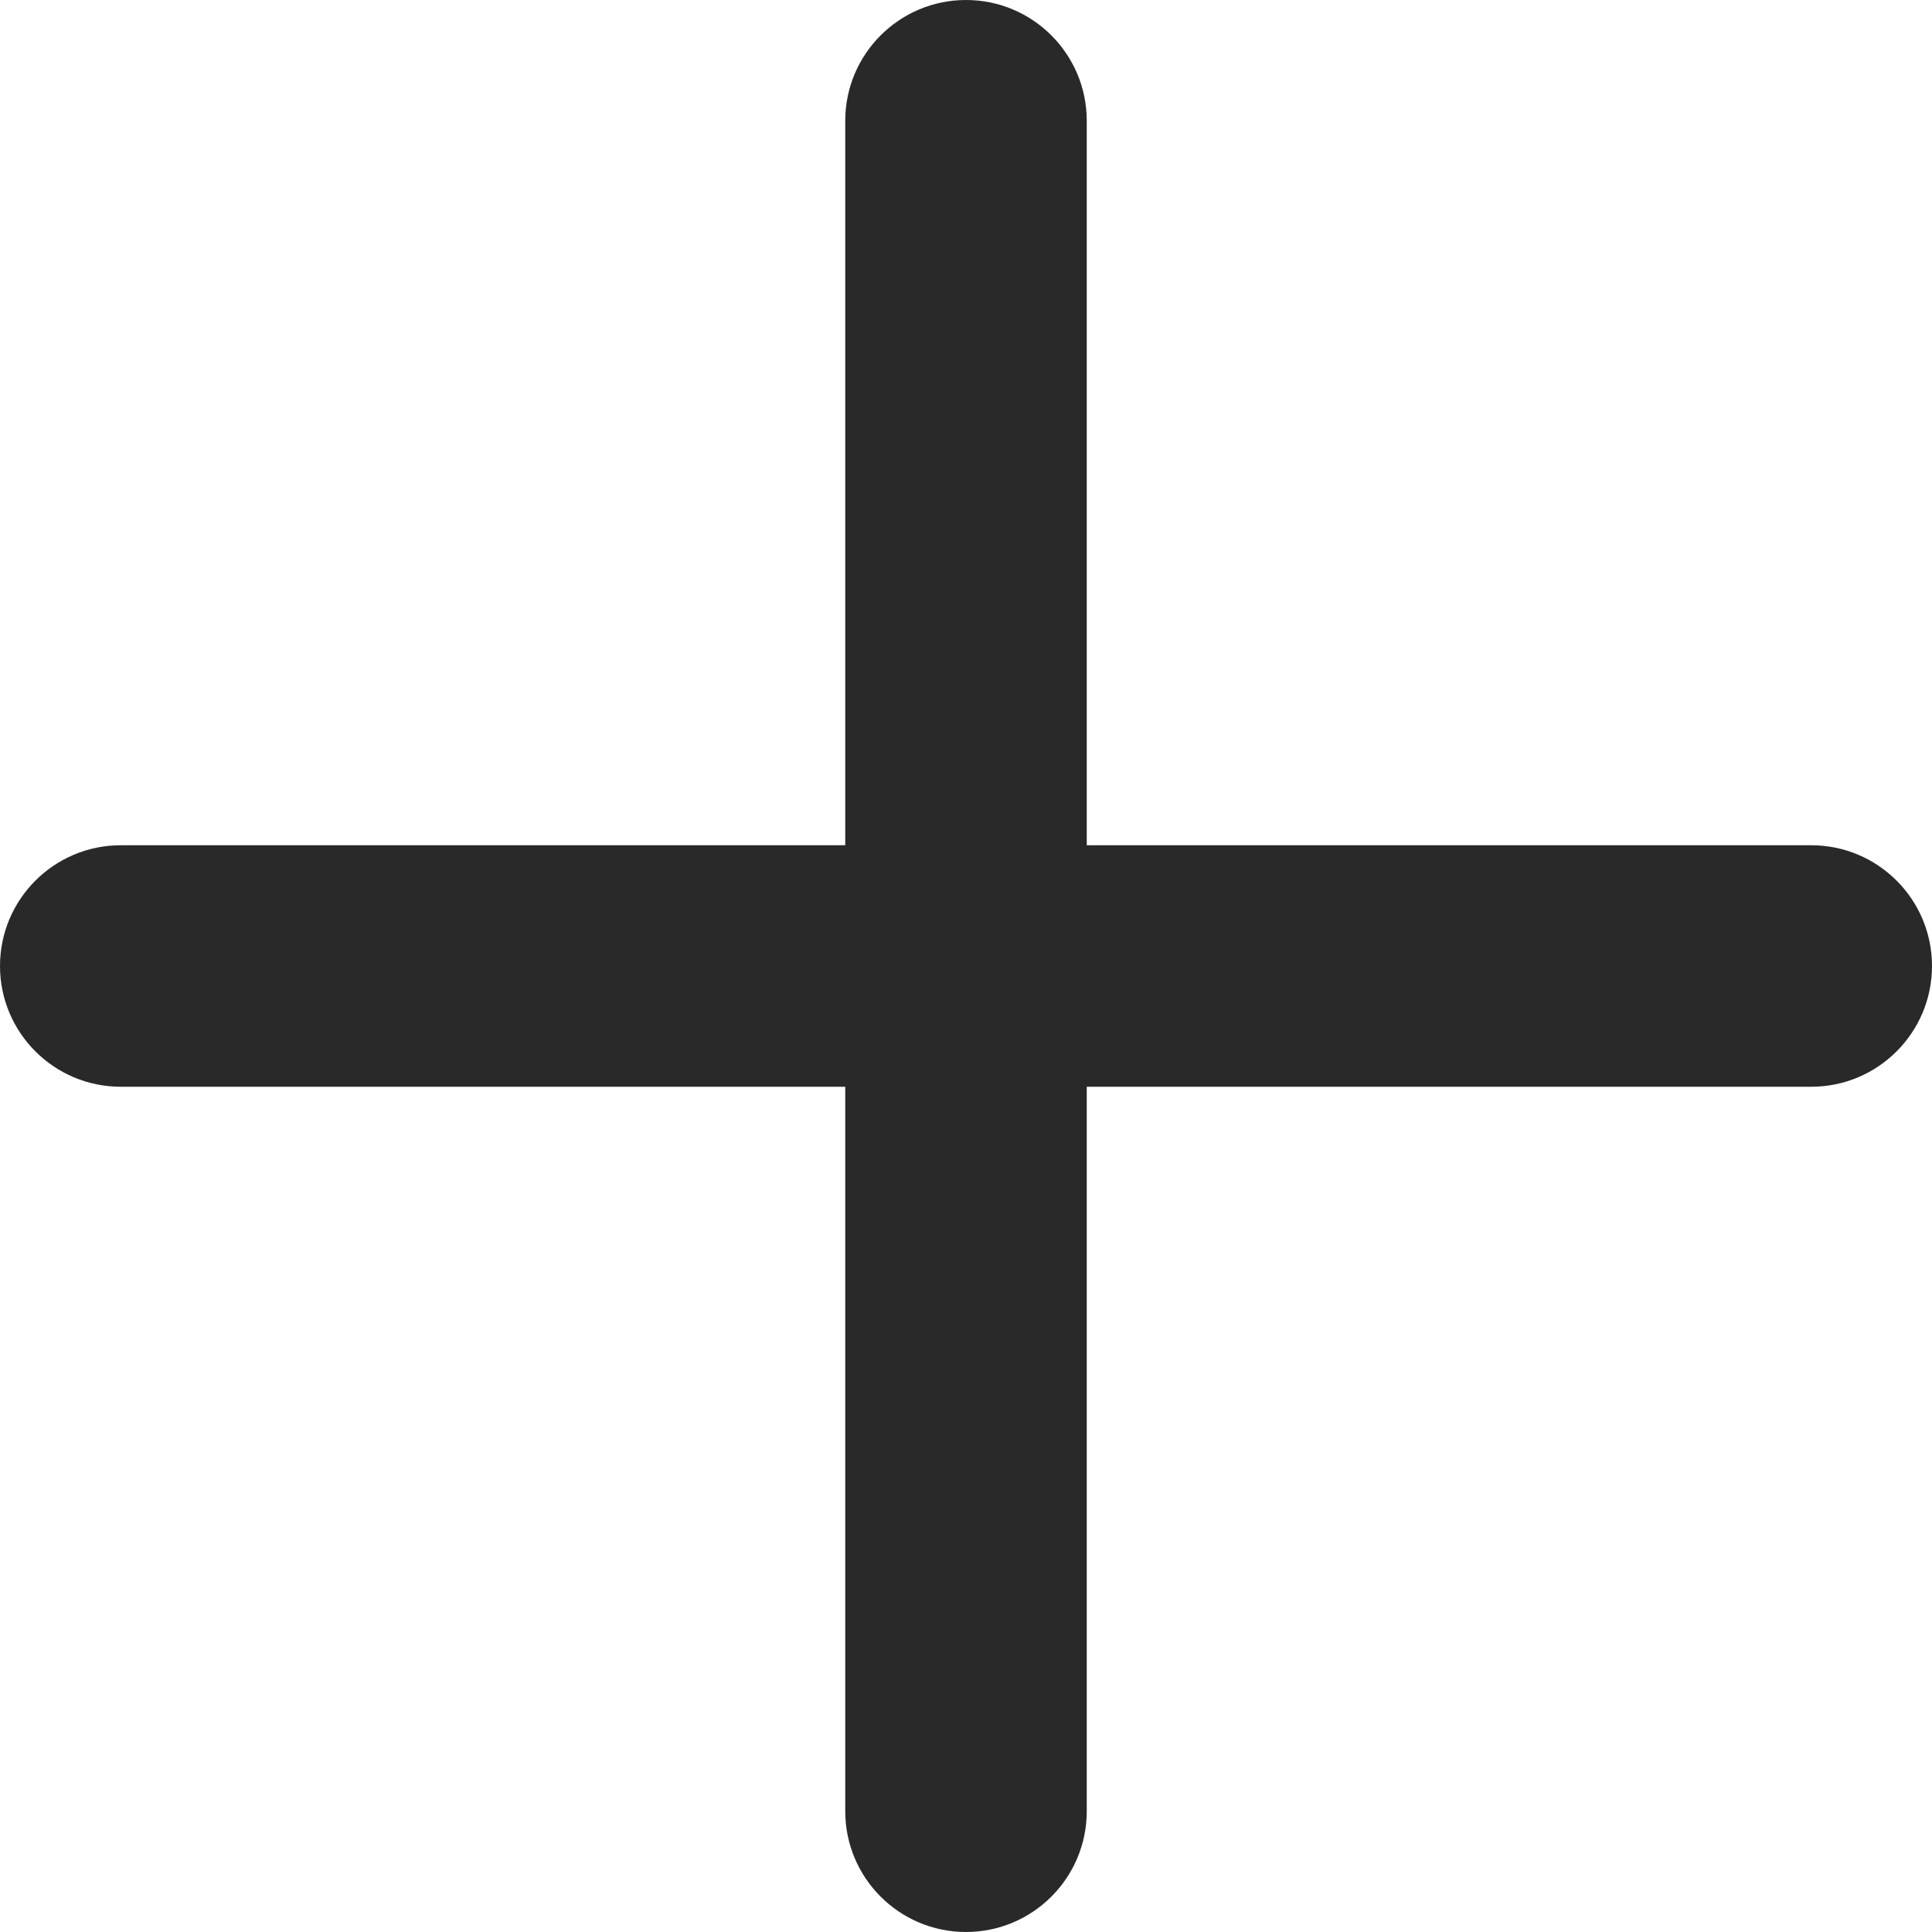
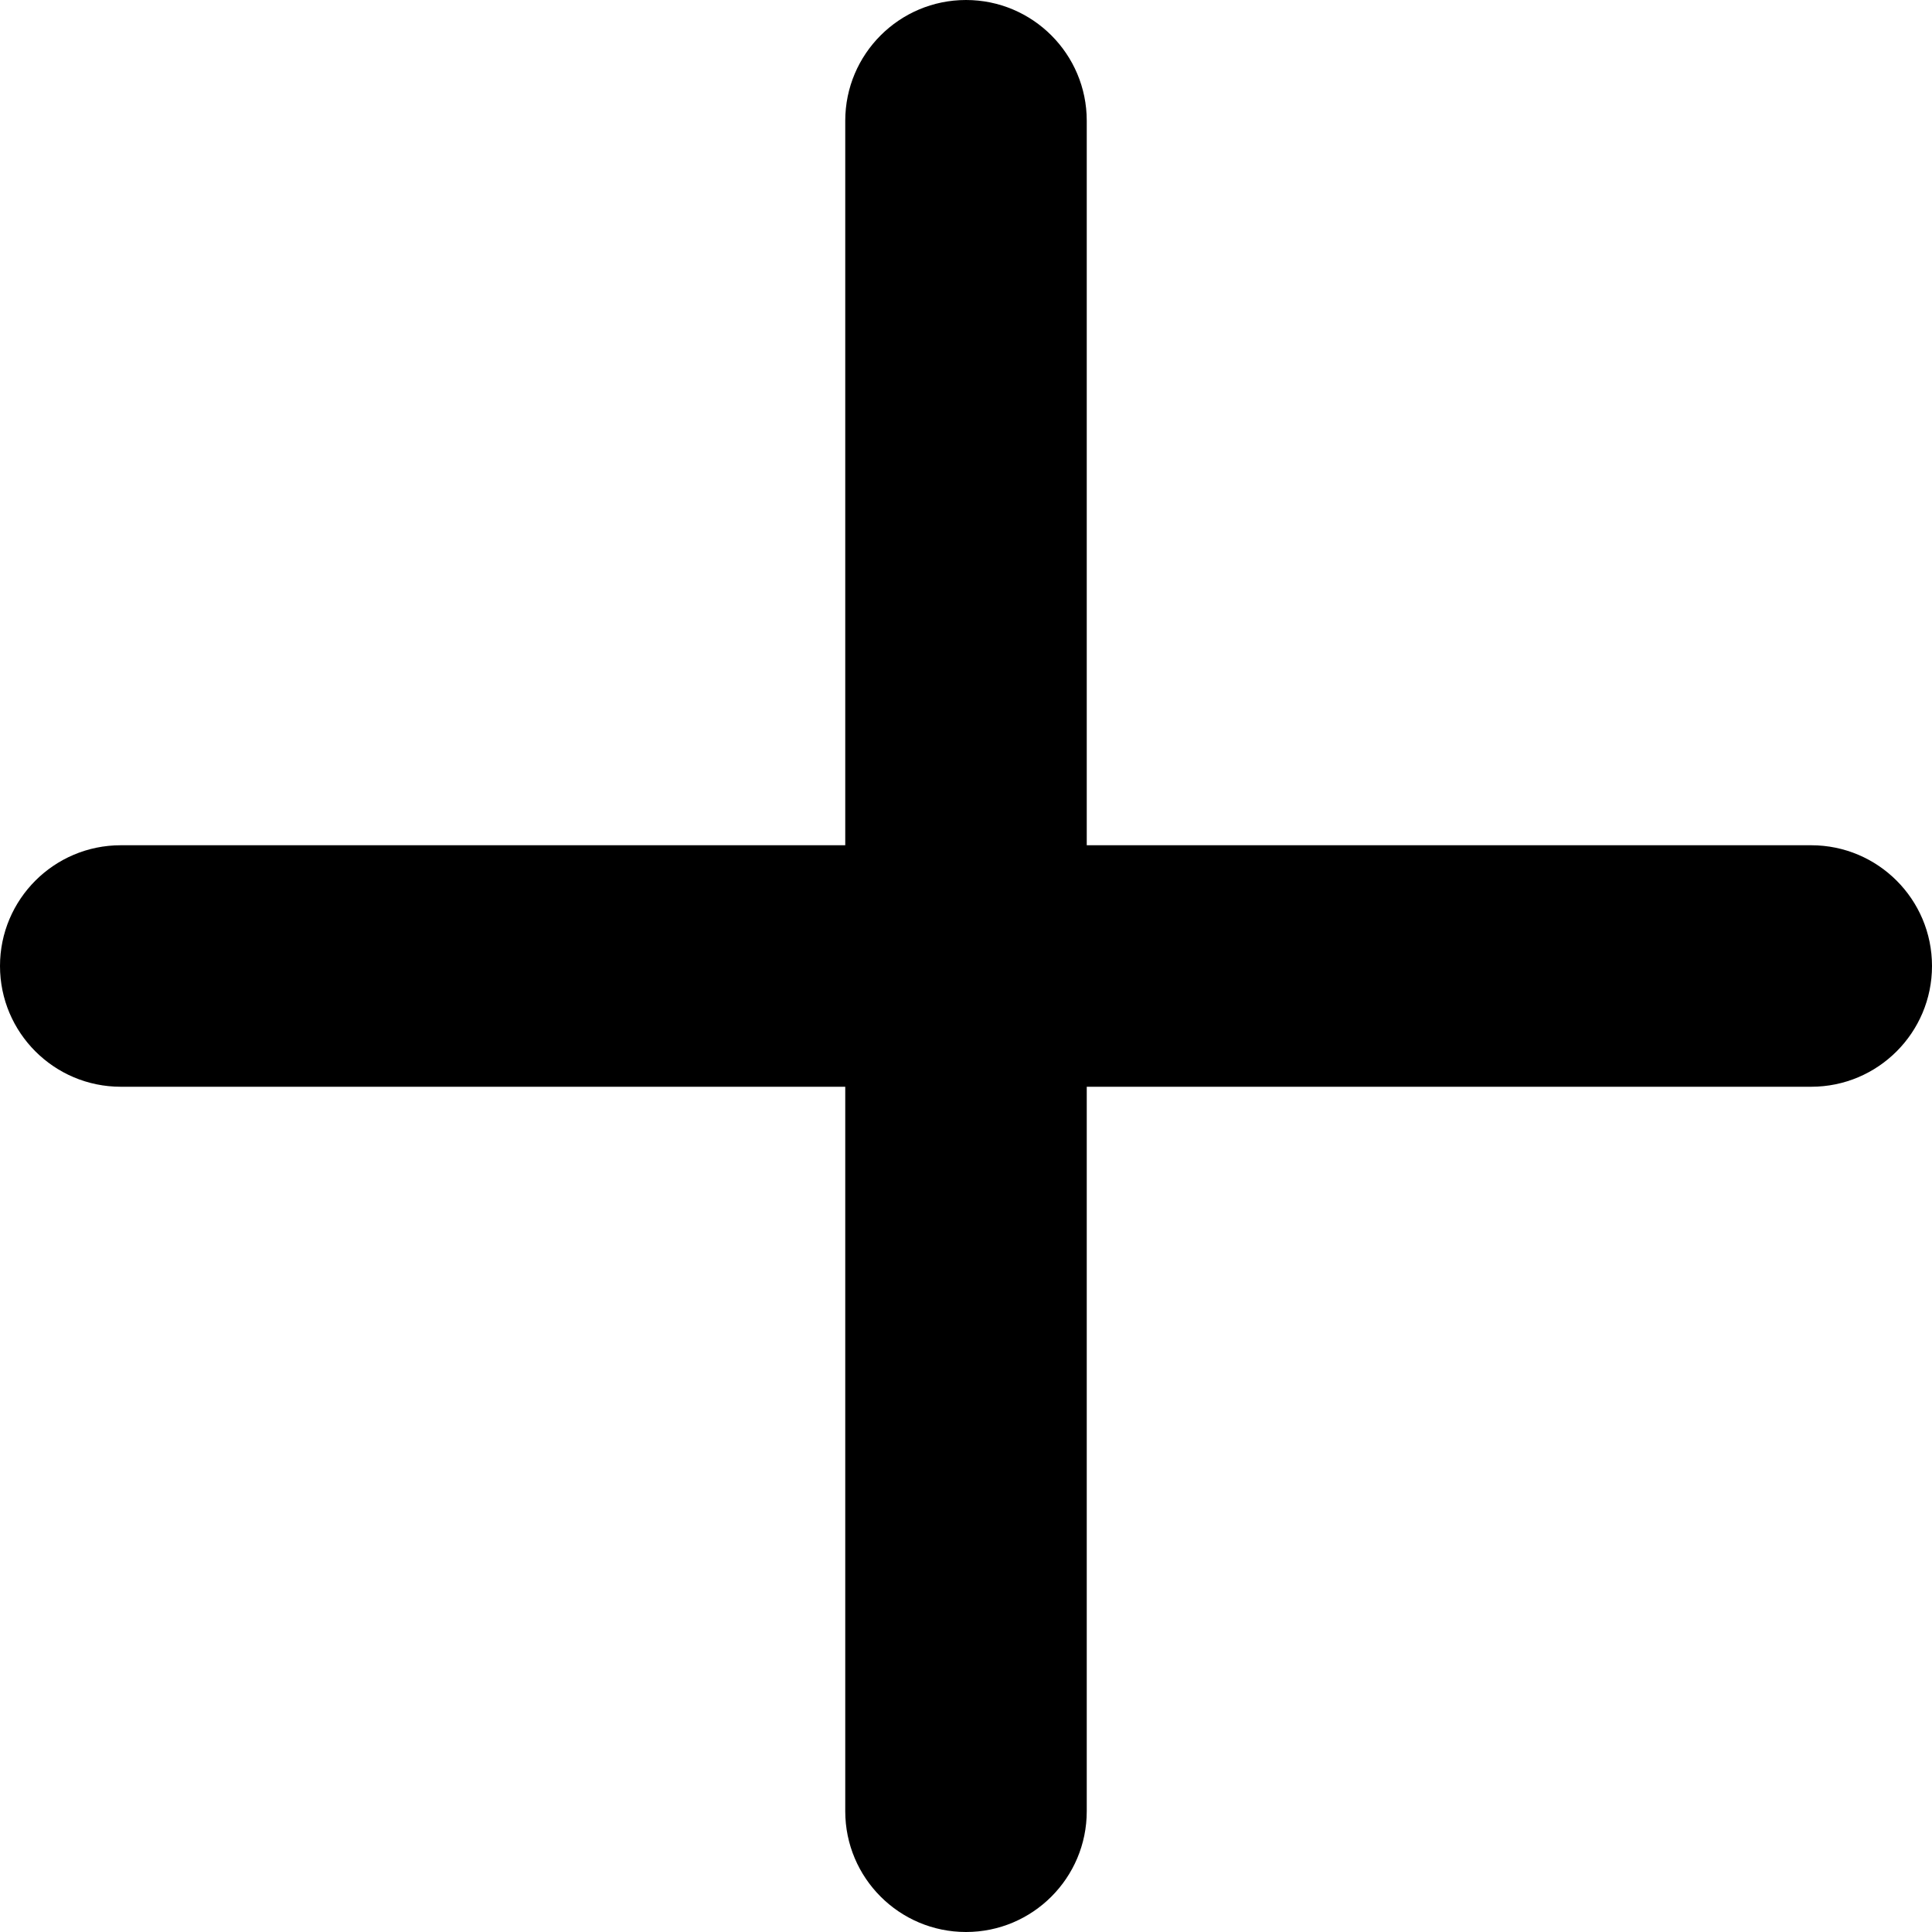
<svg xmlns="http://www.w3.org/2000/svg" width="16" height="16" viewBox="0 0 16 16" fill="none">
-   <path d="M8 0C8.552 0 9 0.448 9 1V7H15C15.552 7 16 7.448 16 8C16 8.552 15.552 9 15 9H9V15C9 15.552 8.552 16 8 16C7.448 16 7 15.552 7 15V9H1C0.448 9 0 8.552 0 8C0 7.448 0.448 7 1 7H7V1C7 0.448 7.448 0 8 0Z" fill="#292929" />
+   <path d="M8 0C8.552 0 9 0.448 9 1V7H15C15.552 7 16 7.448 16 8C16 8.552 15.552 9 15 9H9V15C9 15.552 8.552 16 8 16C7.448 16 7 15.552 7 15V9H1C0.448 9 0 8.552 0 8C0 7.448 0.448 7 1 7H7V1C7 0.448 7.448 0 8 0Z" fill="currentColor" />
</svg>
